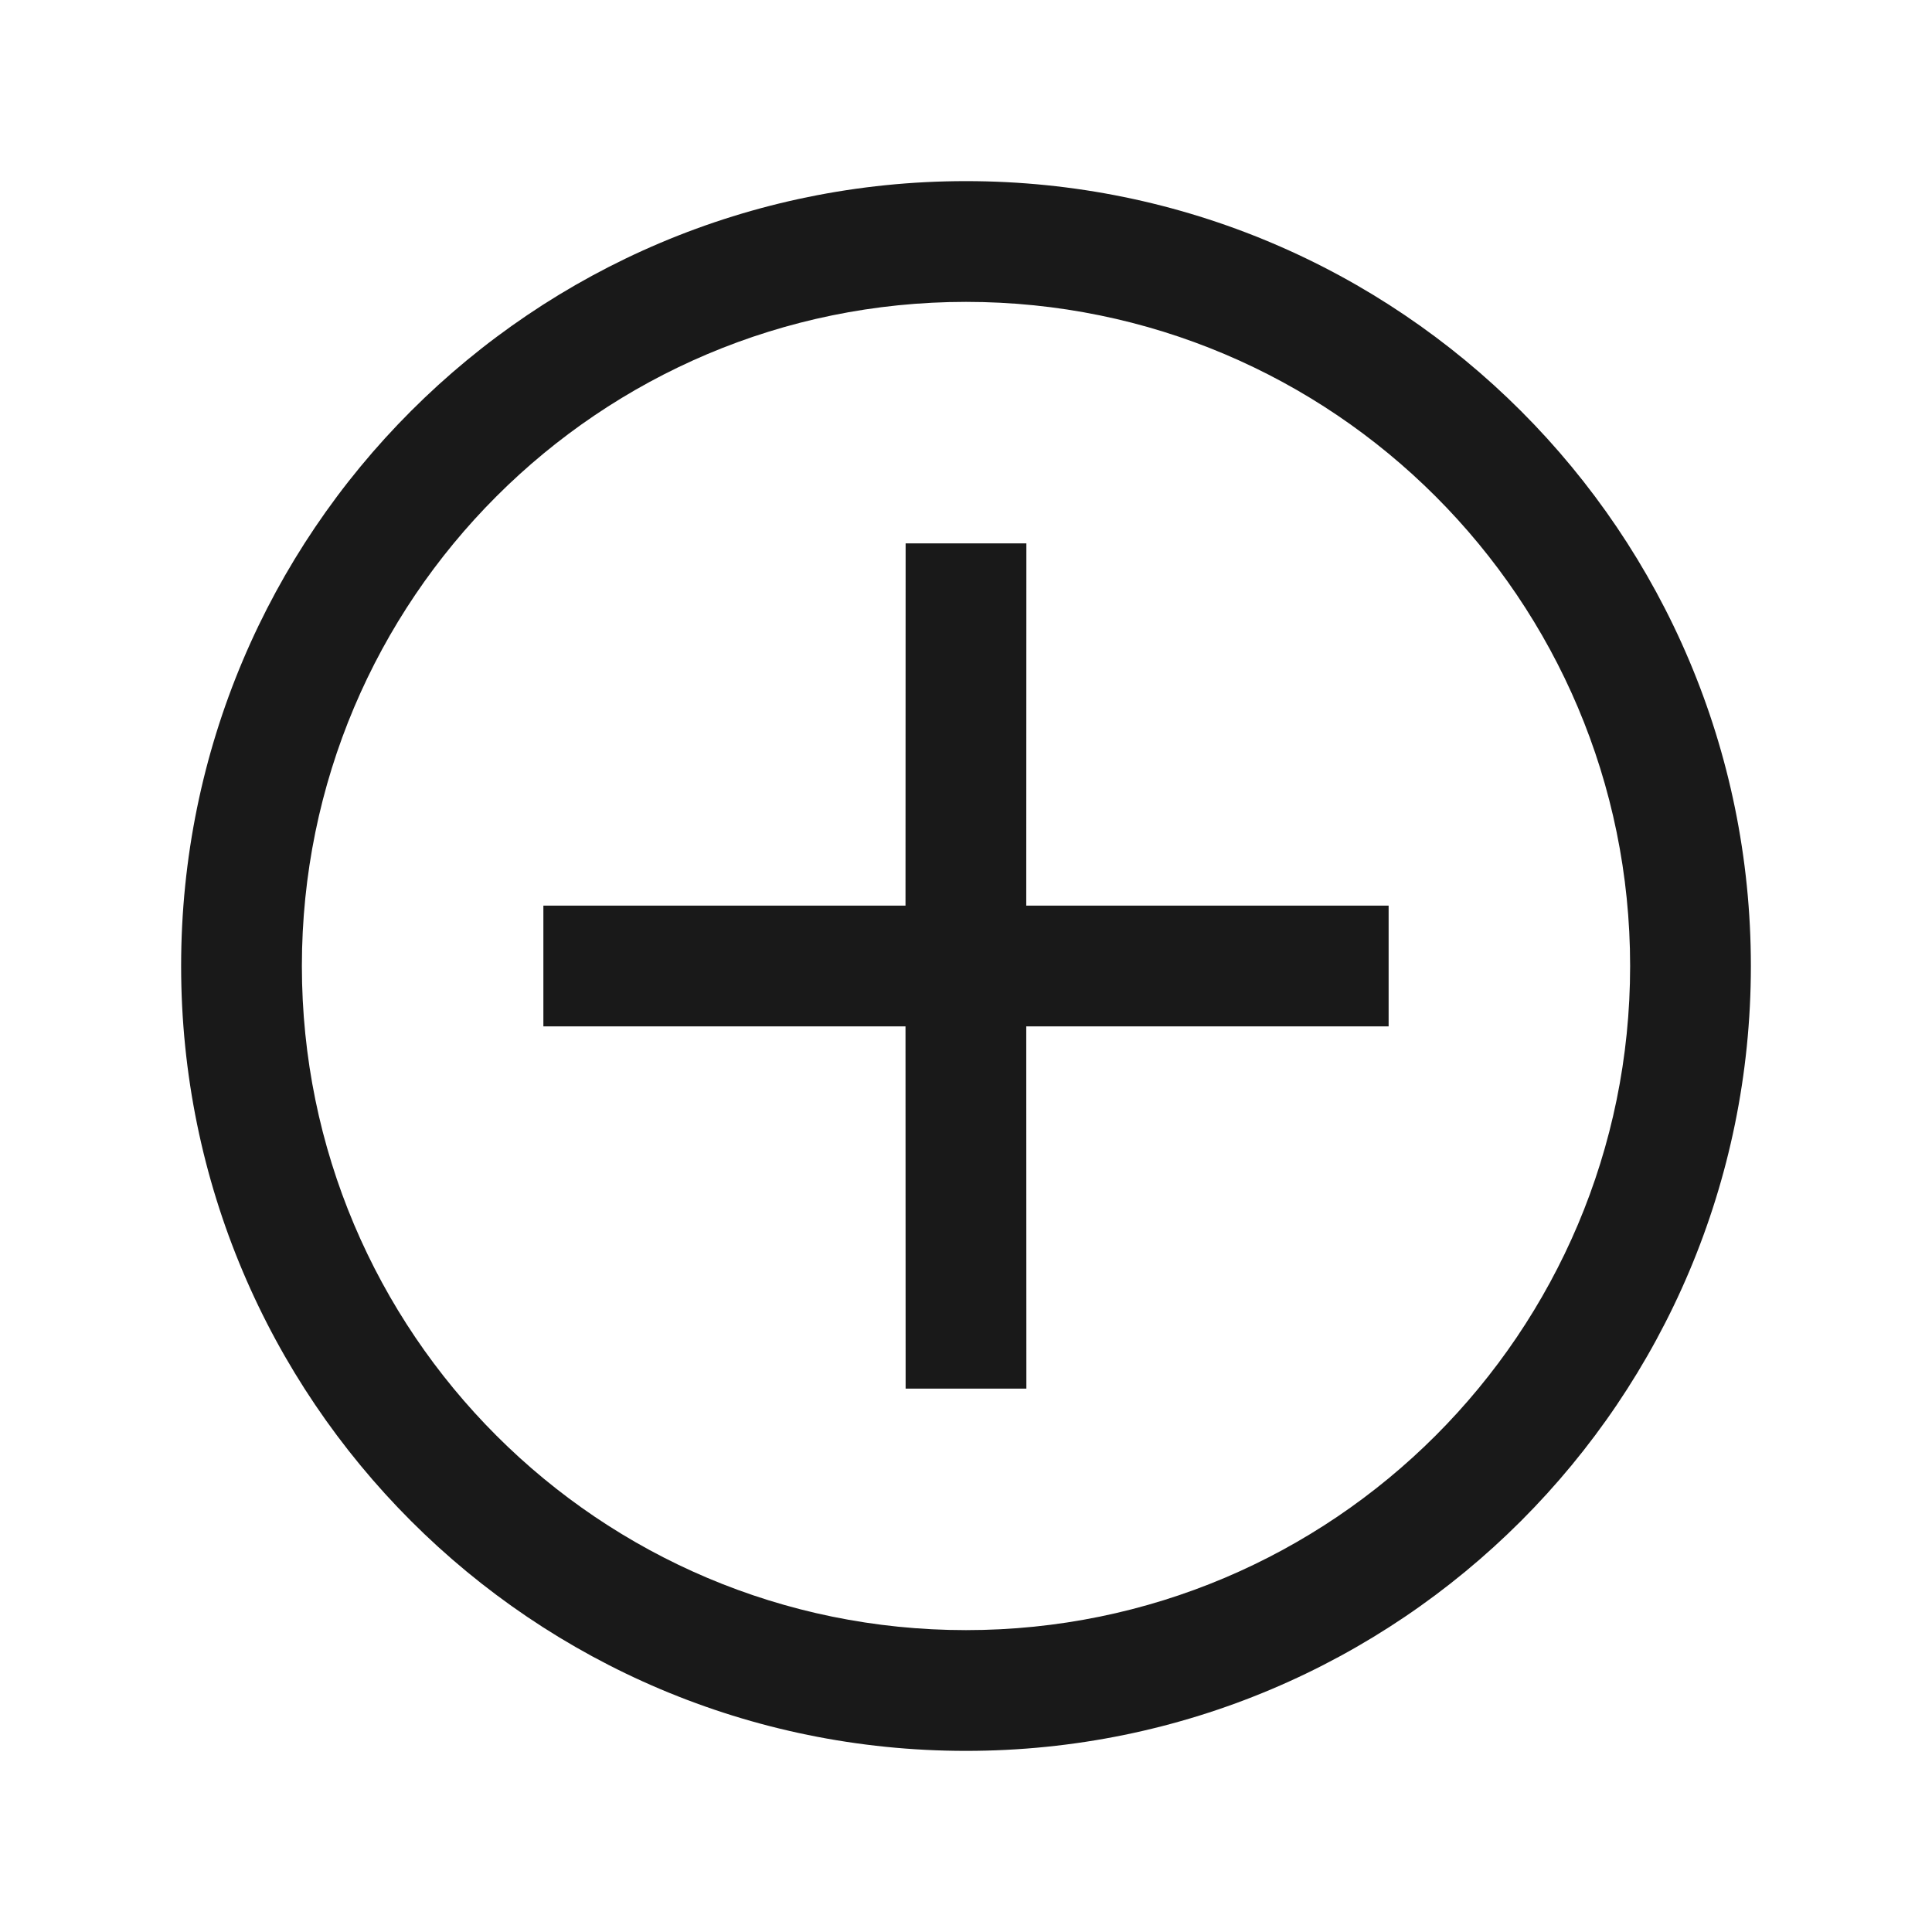
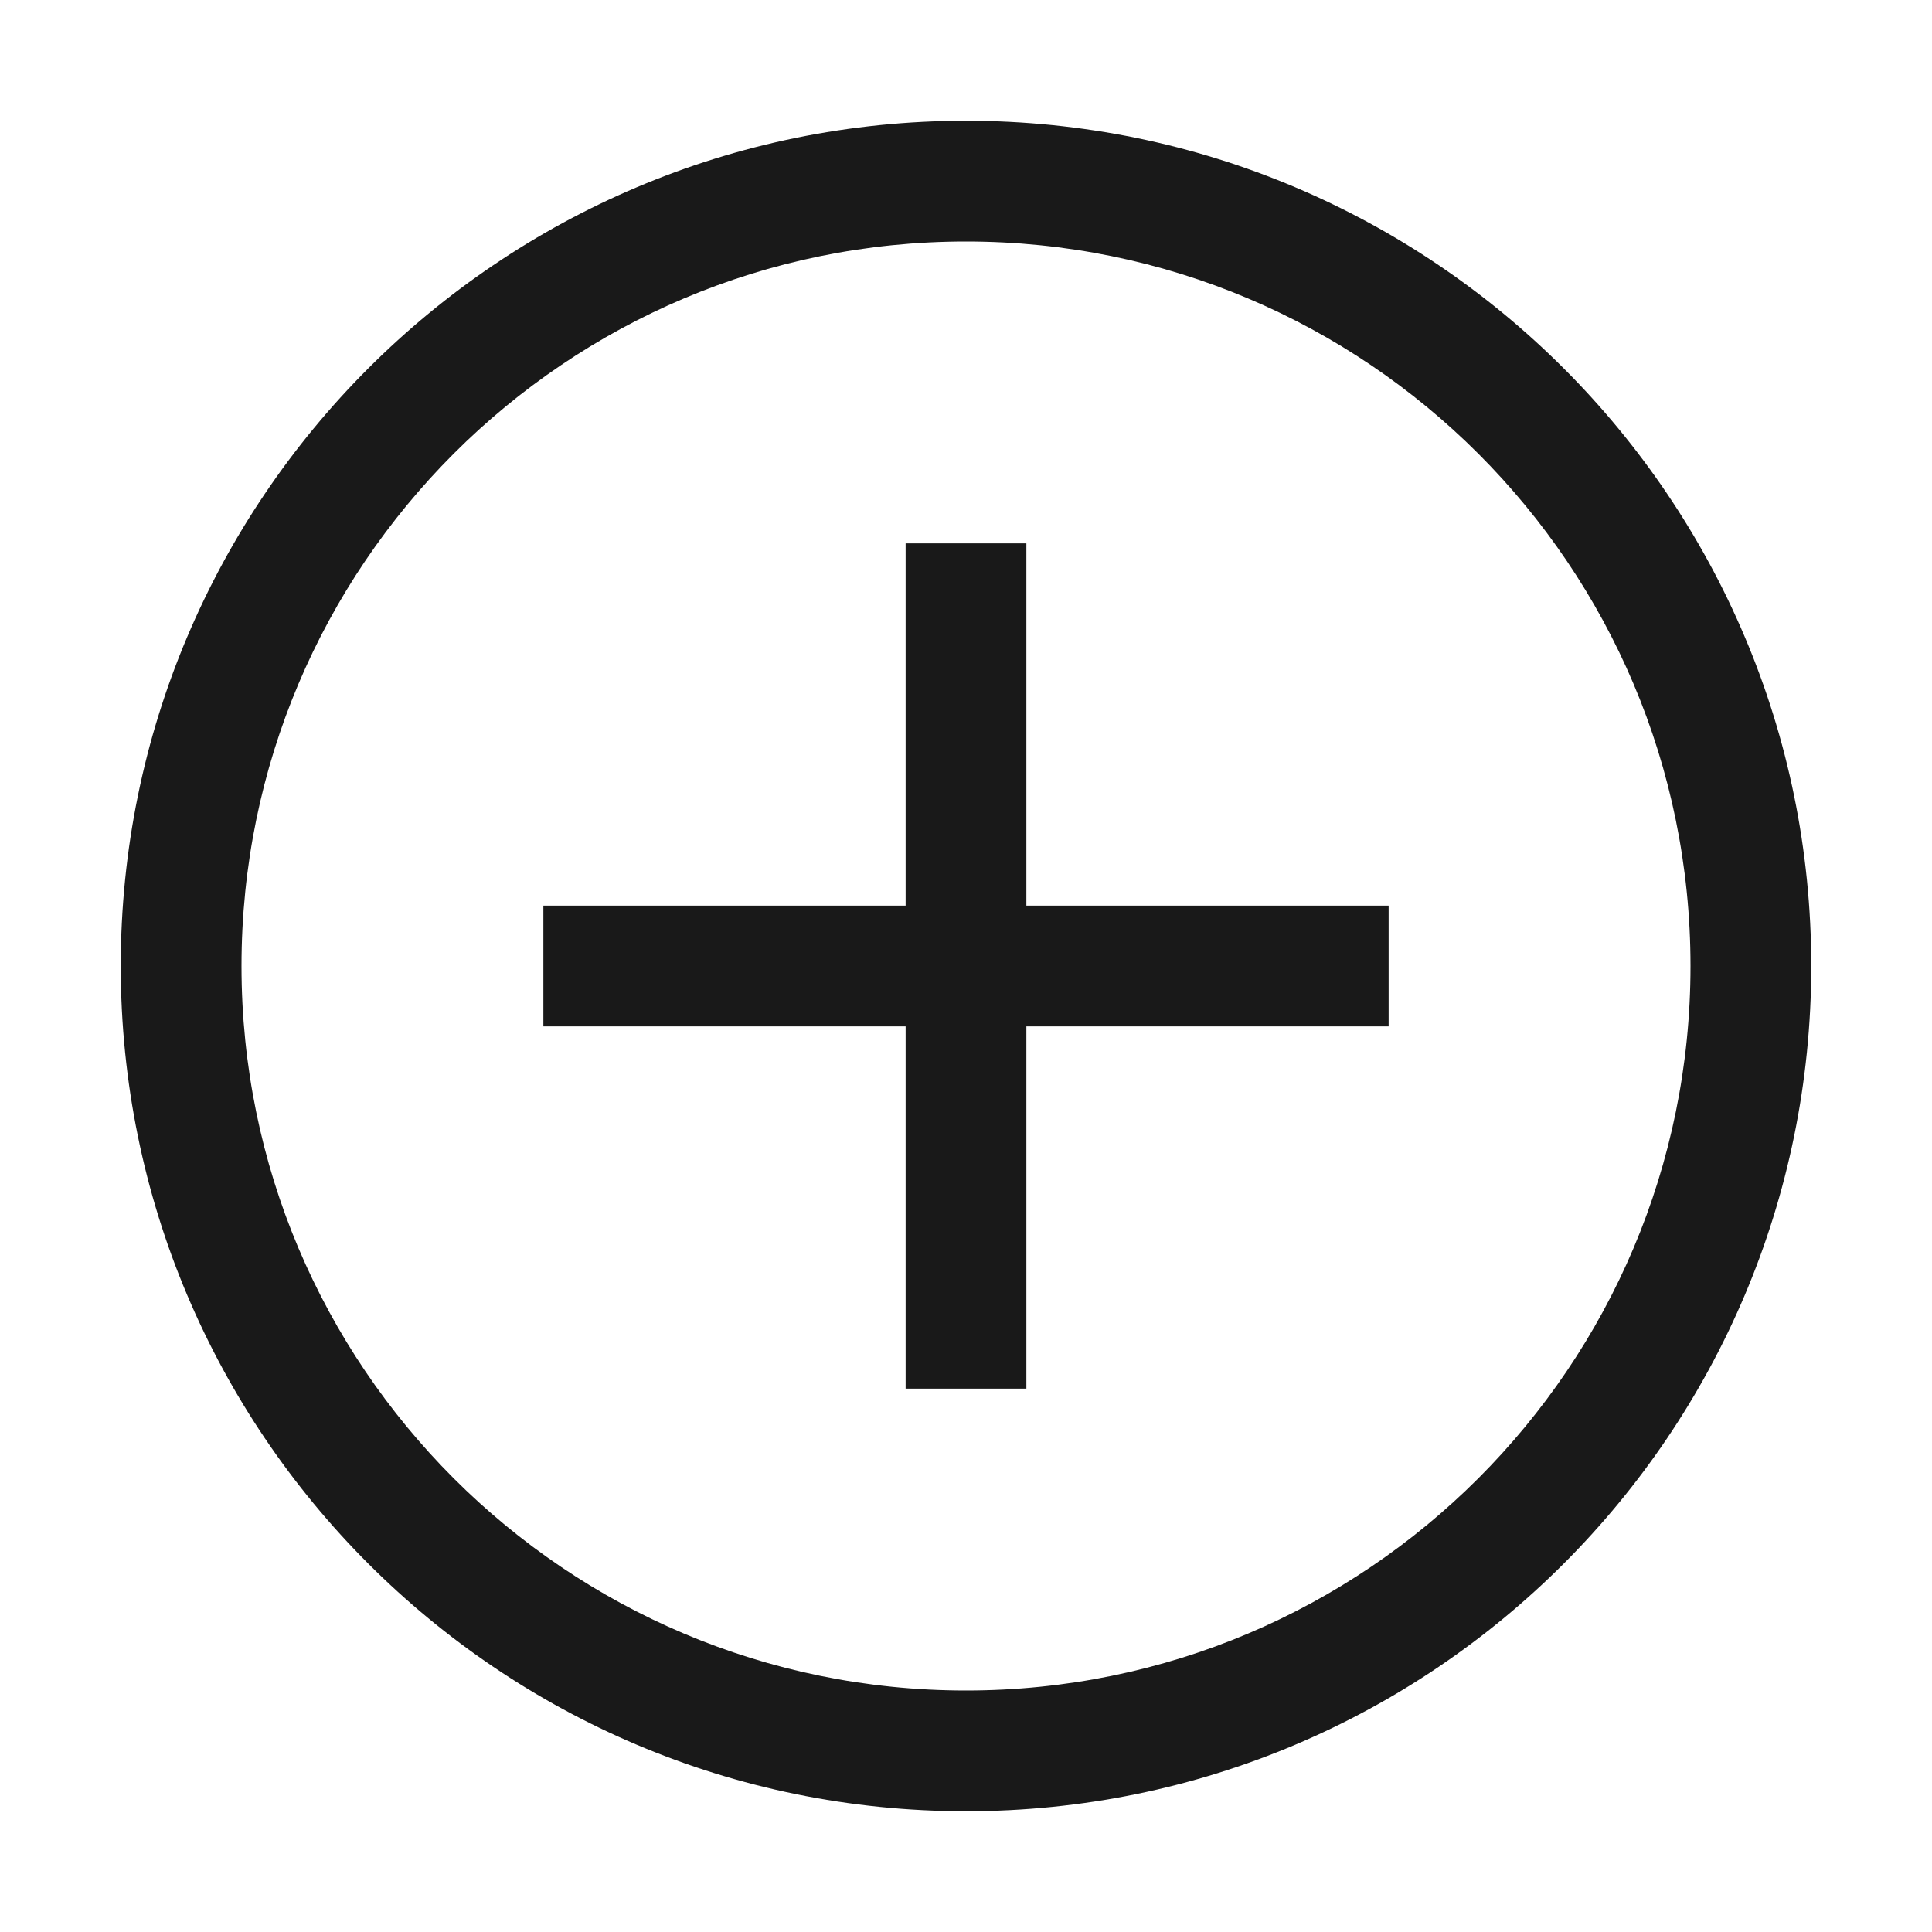
- <svg xmlns="http://www.w3.org/2000/svg" viewBox="0 0 1024 1024" version="1.1">
-   <path fill-opacity=".9" fill-rule="evenodd" d="M512 96C741.75 96 928 282.25 928 512 928 741.75 741.75 928 512 928 282.25 928 96 741.75 96 512 96 282.25 282.25 96 512 96ZM512 160C317.596 160 160 317.596 160 512 160 706.404 317.596 864 512 864 706.404 864 864 706.404 864 512 864 317.596 706.404 160 512 160ZM544 288L543.936 480 736 480 736 544 543.936 544 544 736 480 736 479.936 544 288 544 288 480 479.936 480 480 288 544 288Z" />
+ <svg xmlns="http://www.w3.org/2000/svg" width="16" height="16" viewBox="0 0 16 16" fill="none">
+   <path d="M7.5 8.5H4.5V7.5H7.5V4.5H8.5V7.5H11.5V8.5H8.5V11.5H7.5V8.5Z" fill="black" fill-opacity="0.9" />
+   <path fill-rule="evenodd" clip-rule="evenodd" d="M8 15C11.866 15 15 11.866 15 8C15 4.134 11.866 1 8 1C4.134 1 1 4.134 1 8C1 11.866 4.134 15 8 15ZM8 14C11.314 14 14 11.314 14 8C14 4.686 11.314 2 8 2C4.686 2 2 4.686 2 8C2 11.314 4.686 14 8 14Z" fill="black" fill-opacity="0.9" />
</svg>
